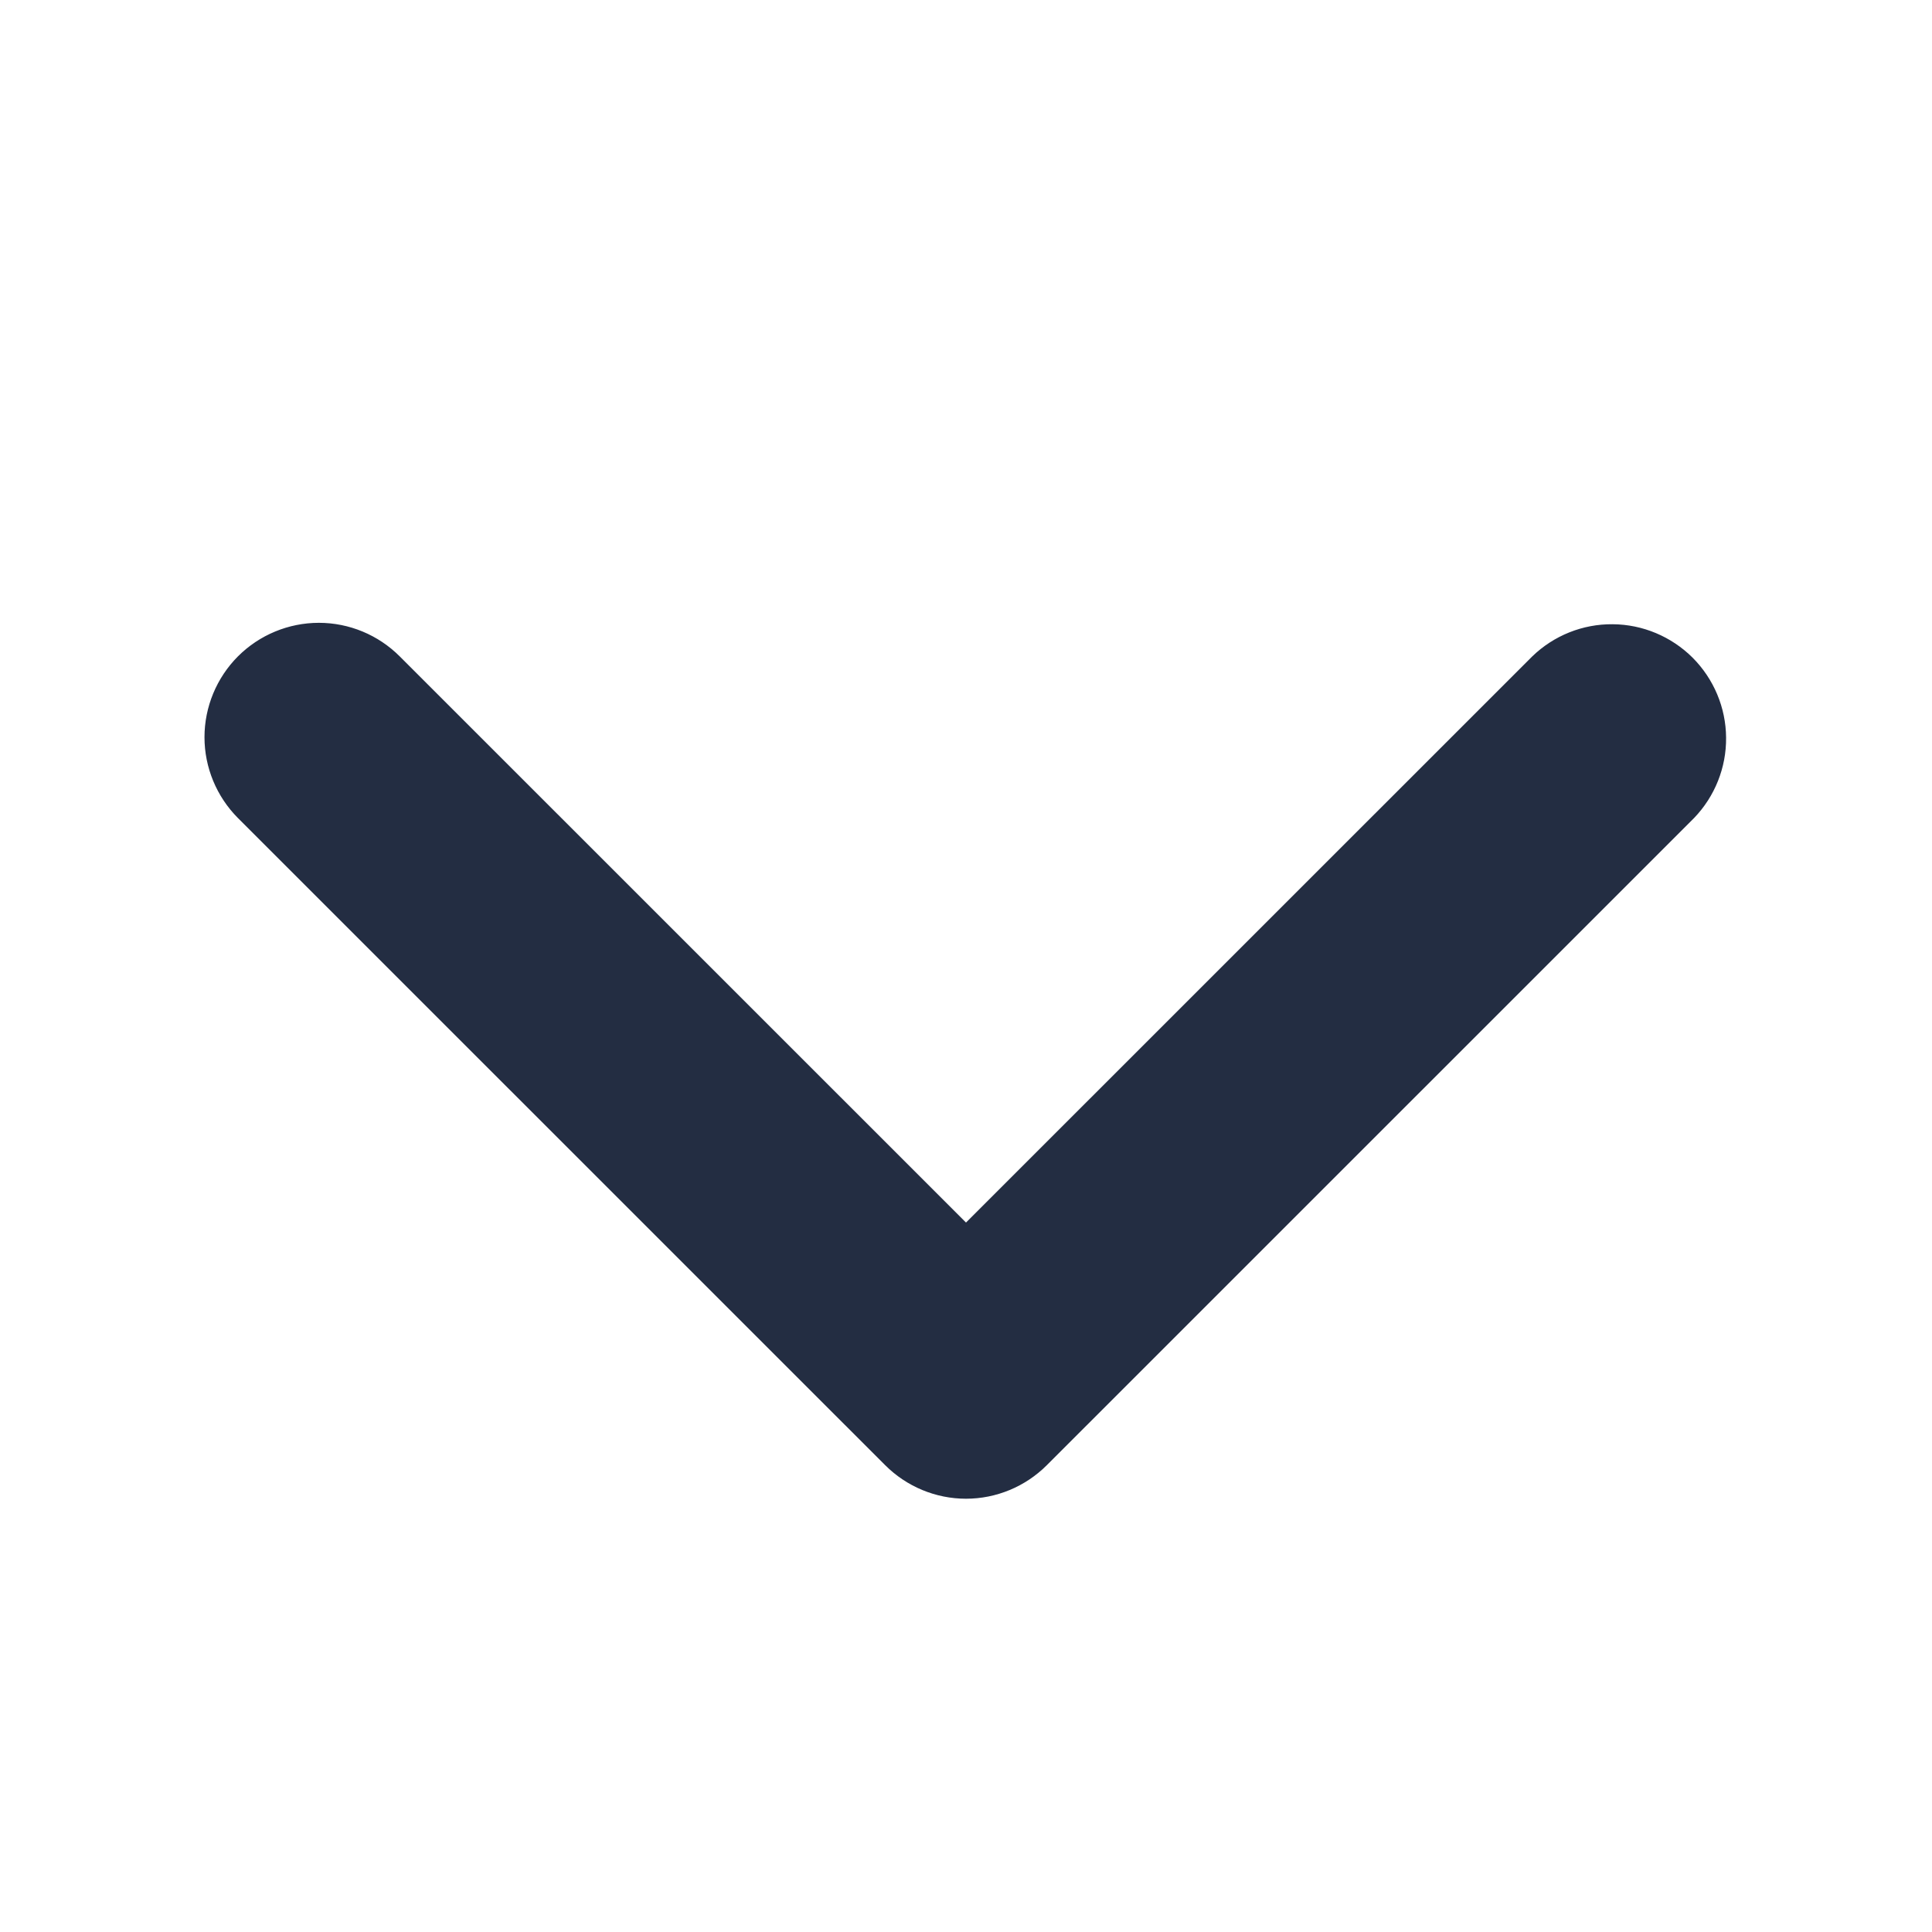
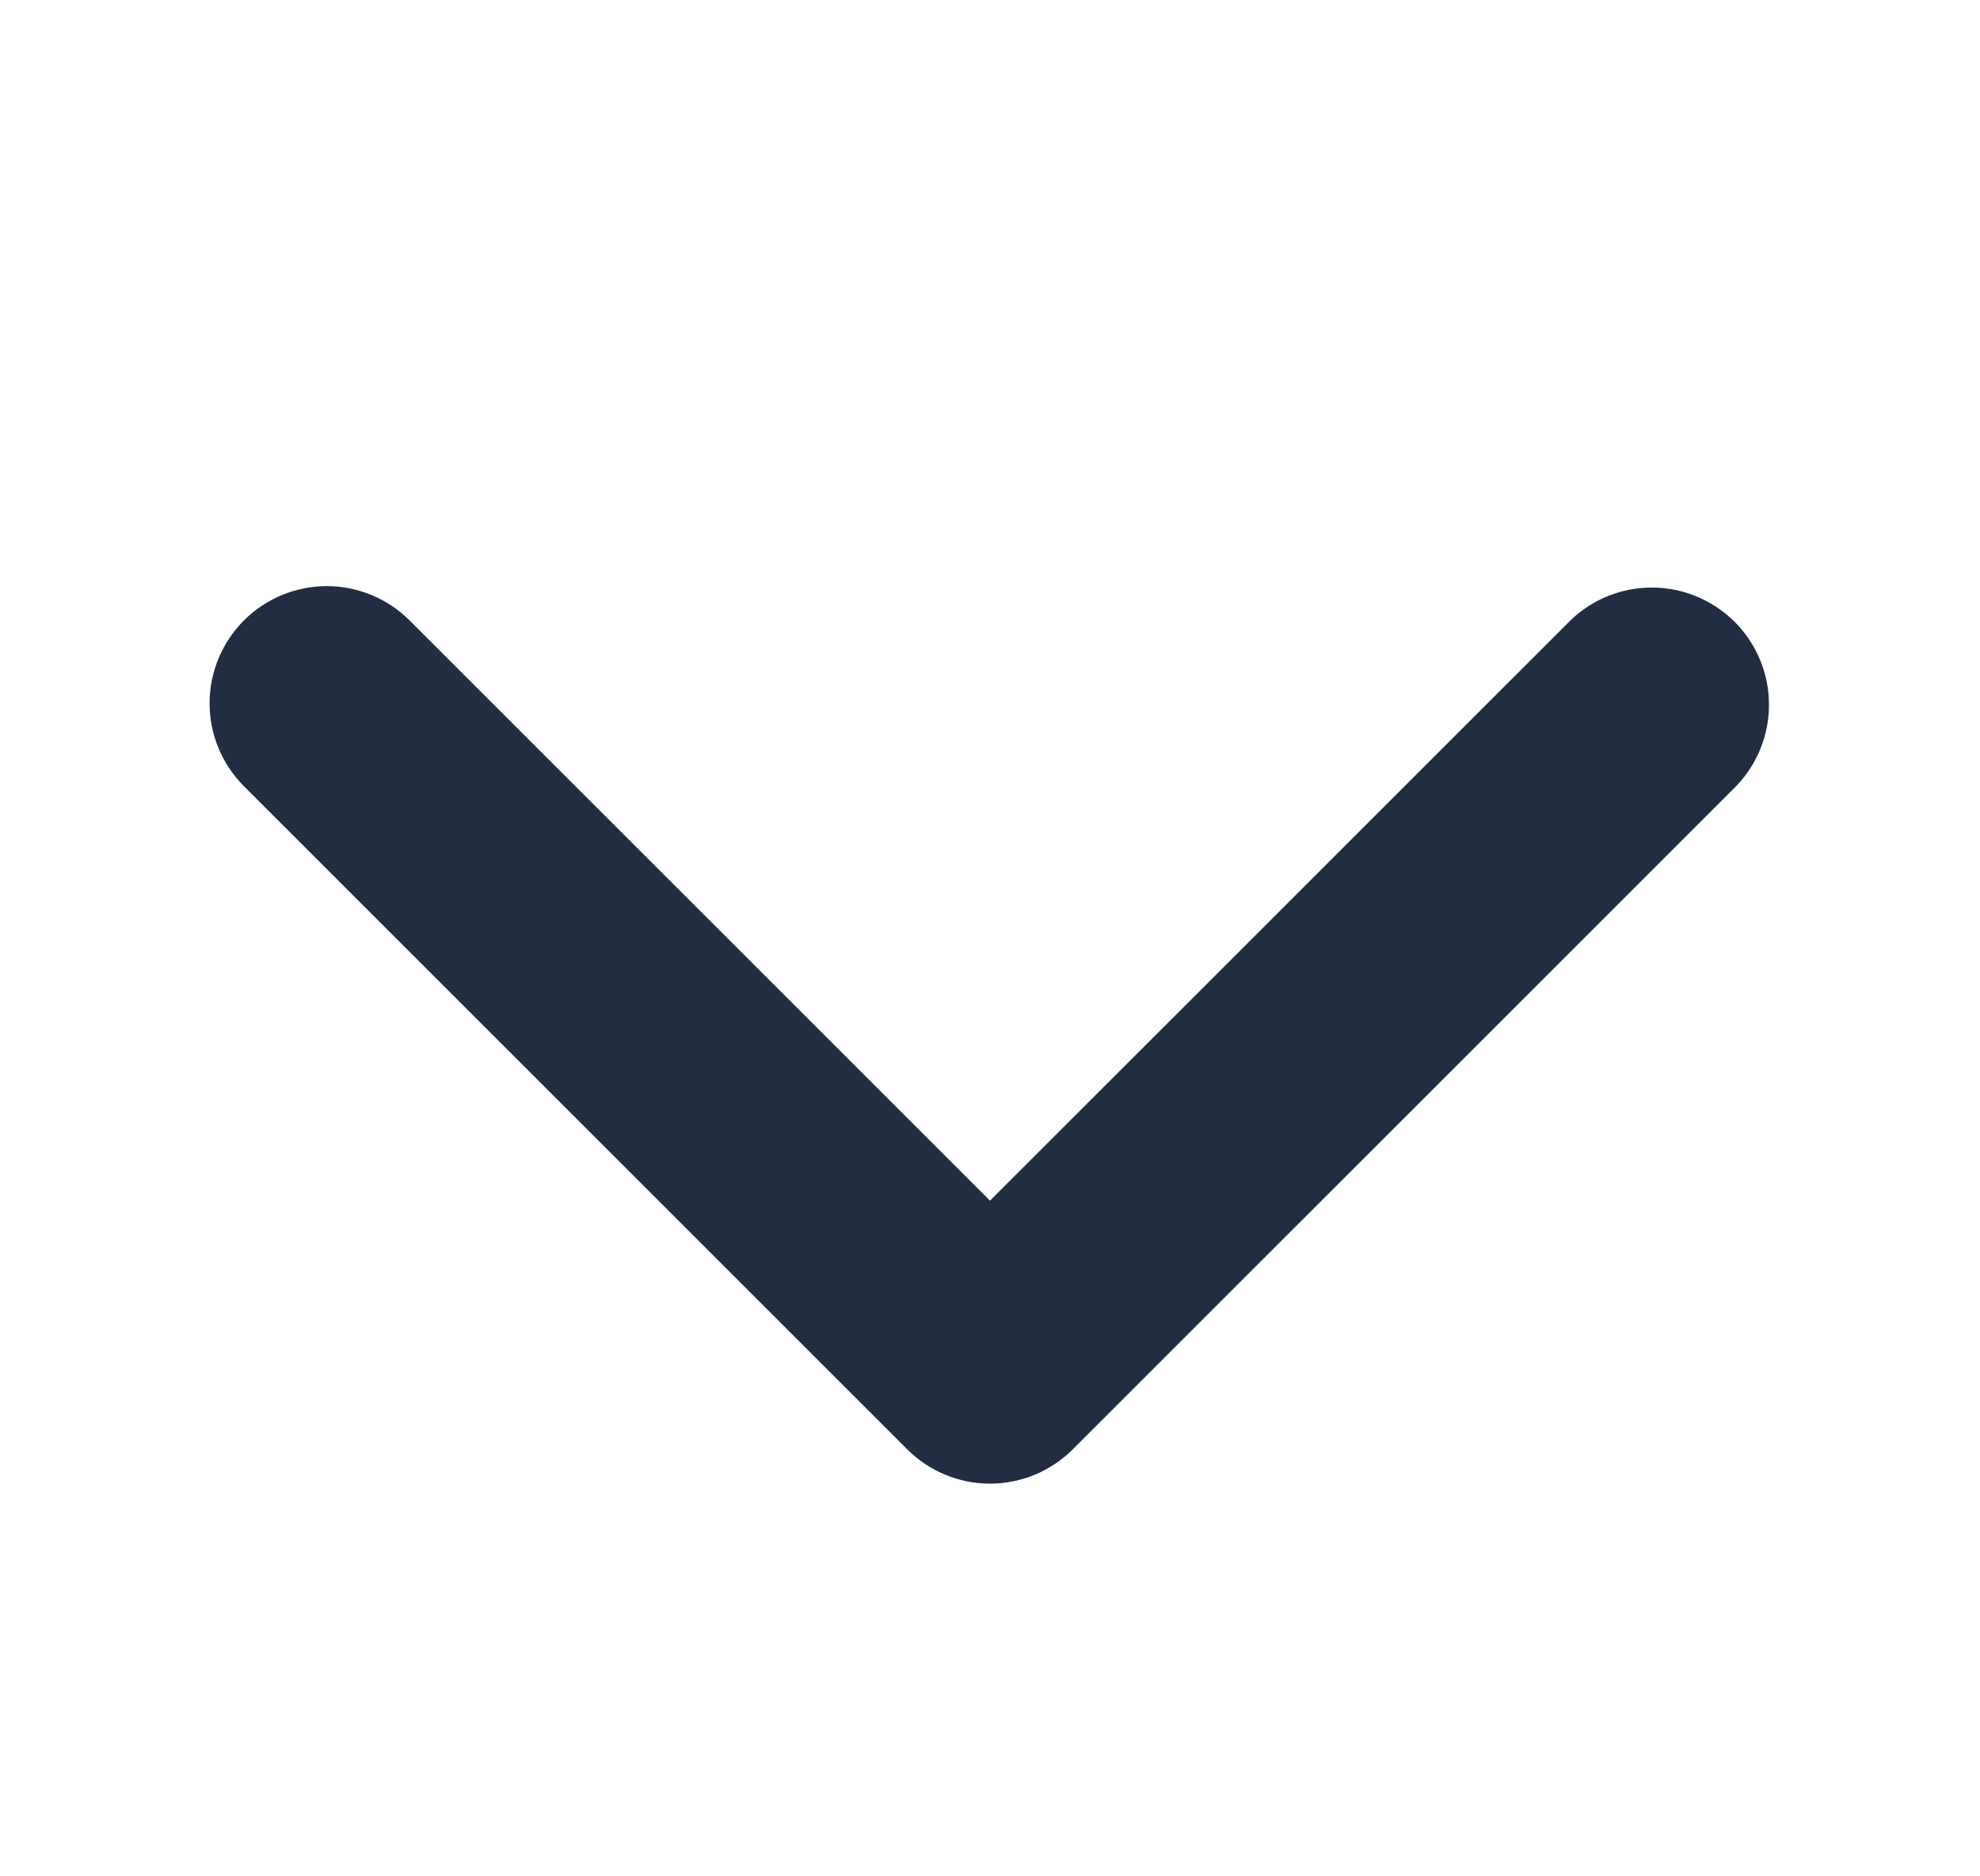
- <svg xmlns="http://www.w3.org/2000/svg" width="18" height="18" viewBox="0 0 19 18" fill="none">
+ <svg xmlns="http://www.w3.org/2000/svg" width="19" height="18" viewBox="0 0 19 18" fill="none">
  <path d="M2.34 5.955C2.551 5.744 2.838 5.625 3.136 5.625C3.434 5.625 3.72 5.744 3.931 5.955L9.5 11.523L15.069 5.955C15.281 5.75 15.565 5.636 15.86 5.639C16.155 5.641 16.437 5.76 16.646 5.968C16.854 6.177 16.973 6.459 16.975 6.754C16.978 7.049 16.864 7.333 16.66 7.545L10.295 13.909C10.084 14.12 9.798 14.239 9.5 14.239C9.202 14.239 8.916 14.12 8.705 13.909L2.34 7.545C2.13 7.334 2.011 7.048 2.011 6.75C2.011 6.452 2.13 6.166 2.34 5.955Z" fill="#232D42" />
</svg>
